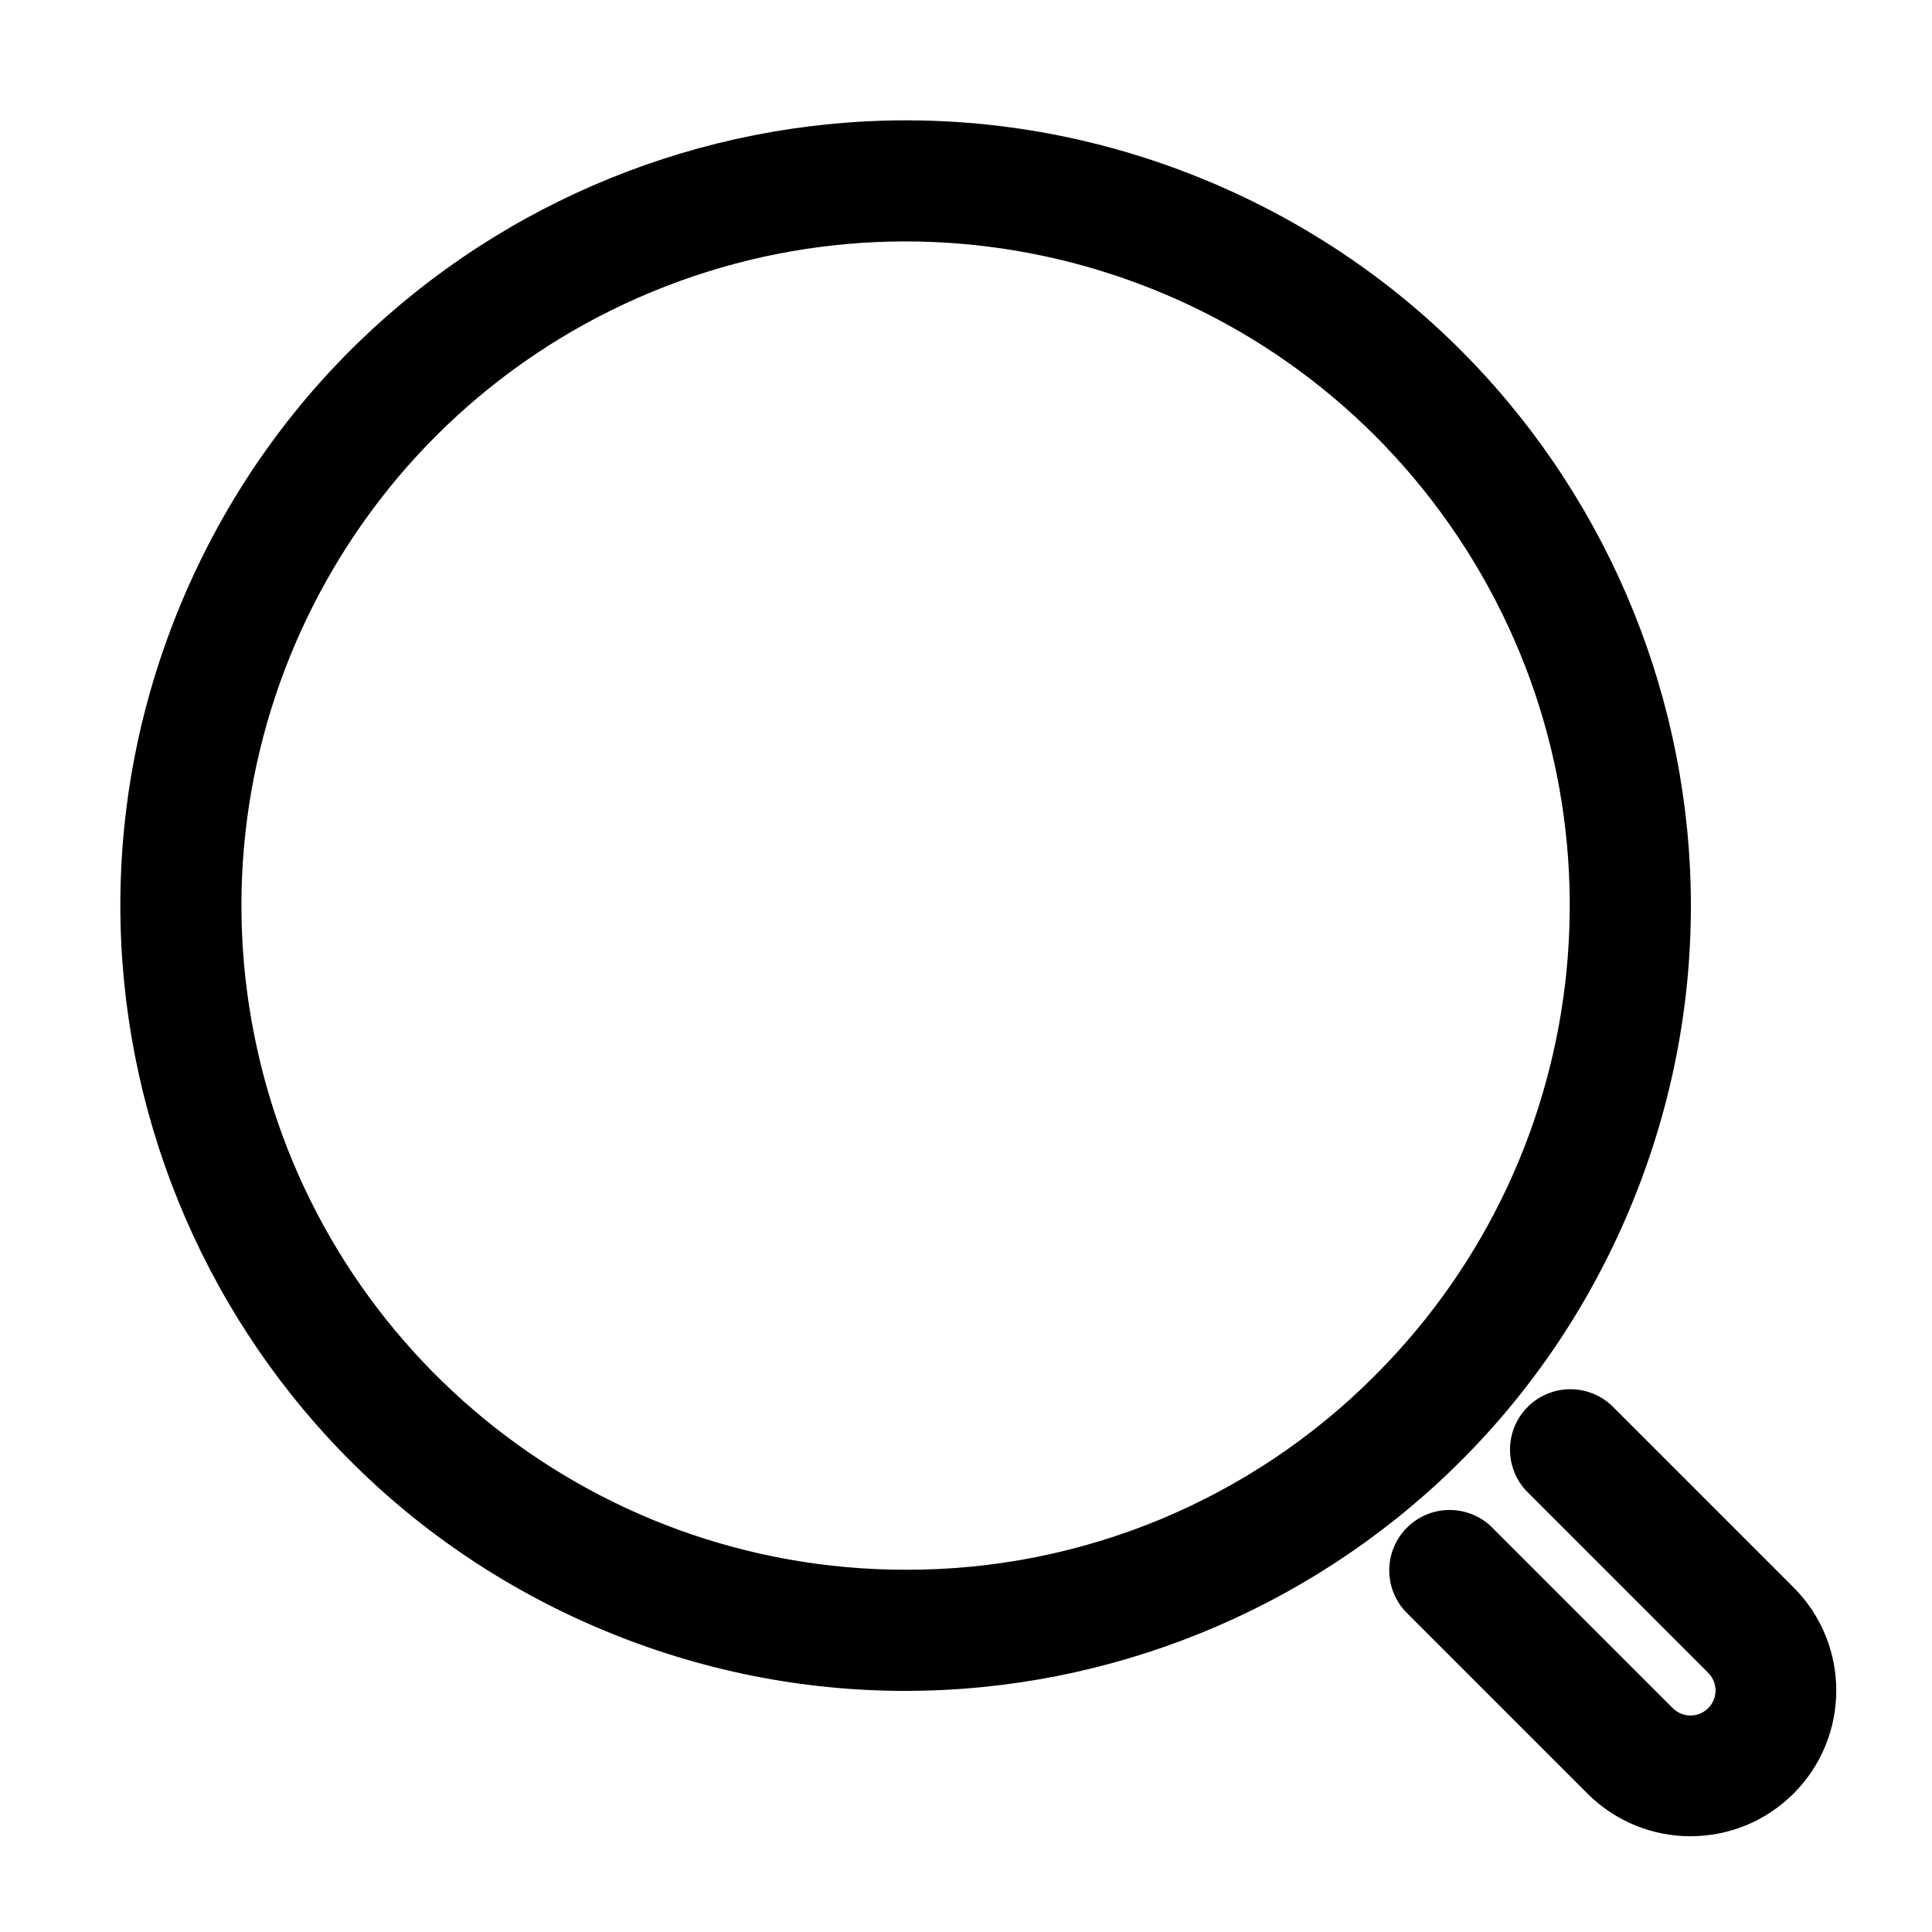
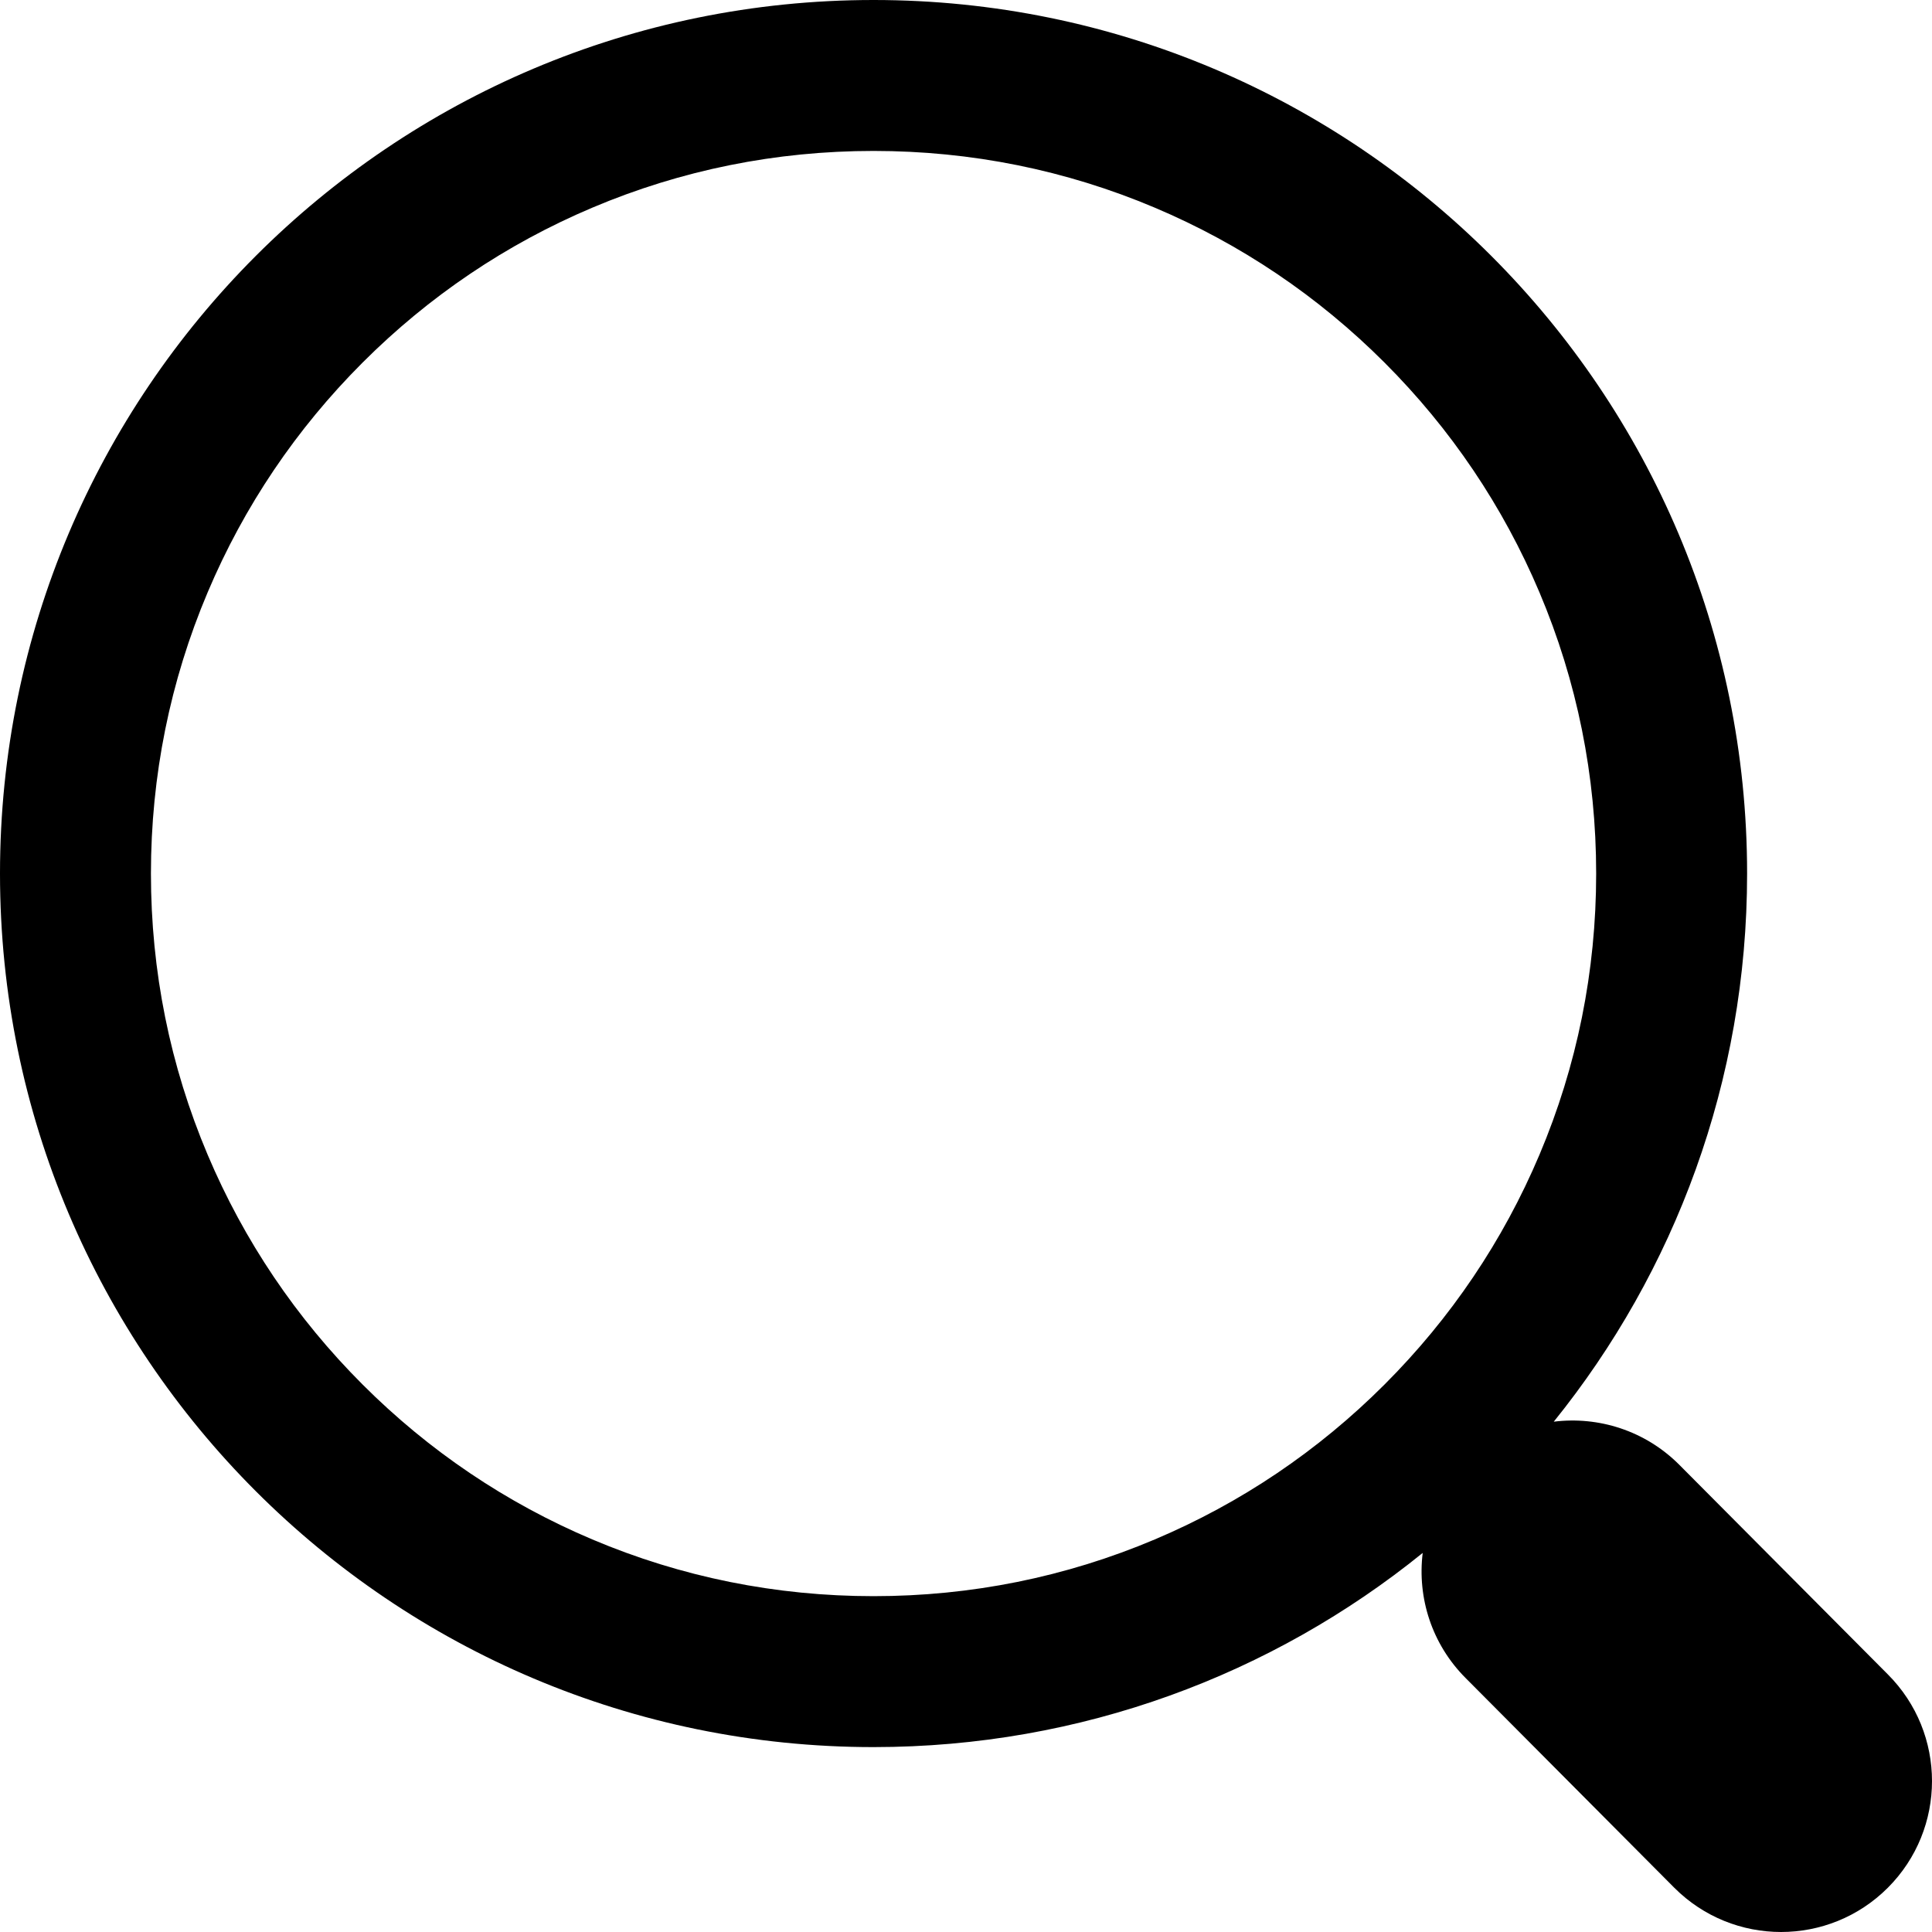
- <svg xmlns="http://www.w3.org/2000/svg" t="1642316835616" class="icon" viewBox="0 0 1024 1024" version="1.1" p-id="8265" width="200" height="200">
-   <defs>
-     <style type="text/css" />
-   </defs>
-   <path d="M863.3 641.94A416.1 416.1 0 0 0 96.7 318.06a416.1 416.1 0 0 0 766.6 323.88zM480 832a352 352 0 1 1 248.9-103.1A349.69 349.69 0 0 1 480 832z" p-id="8266" />
-   <path d="M950.63 841.37l-96-96a32 32 0 0 0-45.25 45.25l96 96a13.25 13.25 0 1 1-18.75 18.75l-96-96a32 32 0 0 0-45.25 45.25l96 96a77.25 77.25 0 1 0 109.25-109.25z" p-id="8267" />
+ <svg xmlns="http://www.w3.org/2000/svg" t="1719279743066" class="icon" viewBox="0 0 1024 1024" version="1.1" p-id="6667" width="200" height="200">
+   <path d="M1000.568 887.432L890.006 776.316c-18.147-18.146-42.842-25.73-66.479-22.796C887.623 674.08 926 573.022 926 463 926 207.292 718.707 0 463 0 207.292 0 0 207.292 0 463s207.292 463 463 463c110.272 0 211.536-38.554 291.059-102.912-2.896 23.604 4.691 48.248 22.809 66.366l110.564 111.115c31.242 31.241 81.895 31.241 113.137 0 31.242-31.242 31.242-81.895-0.001-113.137z m-388.512-71.497C564.889 835.885 514.739 846 463 846c-51.74 0-101.89-10.115-149.056-30.065-45.598-19.286-86.566-46.913-121.766-82.112-35.2-35.2-62.827-76.168-82.113-121.766C90.115 564.89 80 514.74 80 463s10.115-101.89 30.065-149.057c19.286-45.598 46.913-86.565 82.113-121.765s76.167-62.827 121.766-82.113C361.11 90.115 411.259 80 463 80c51.74 0 101.889 10.115 149.056 30.065 45.599 19.286 86.566 46.913 121.766 82.113s62.827 76.167 82.113 121.766C835.885 361.11 846 411.26 846 463s-10.115 101.89-30.065 149.057c-19.286 45.598-46.913 86.565-82.113 121.766-35.2 35.198-76.168 62.825-121.766 82.112z" lee="#999999" p-id="6668" />
</svg>
